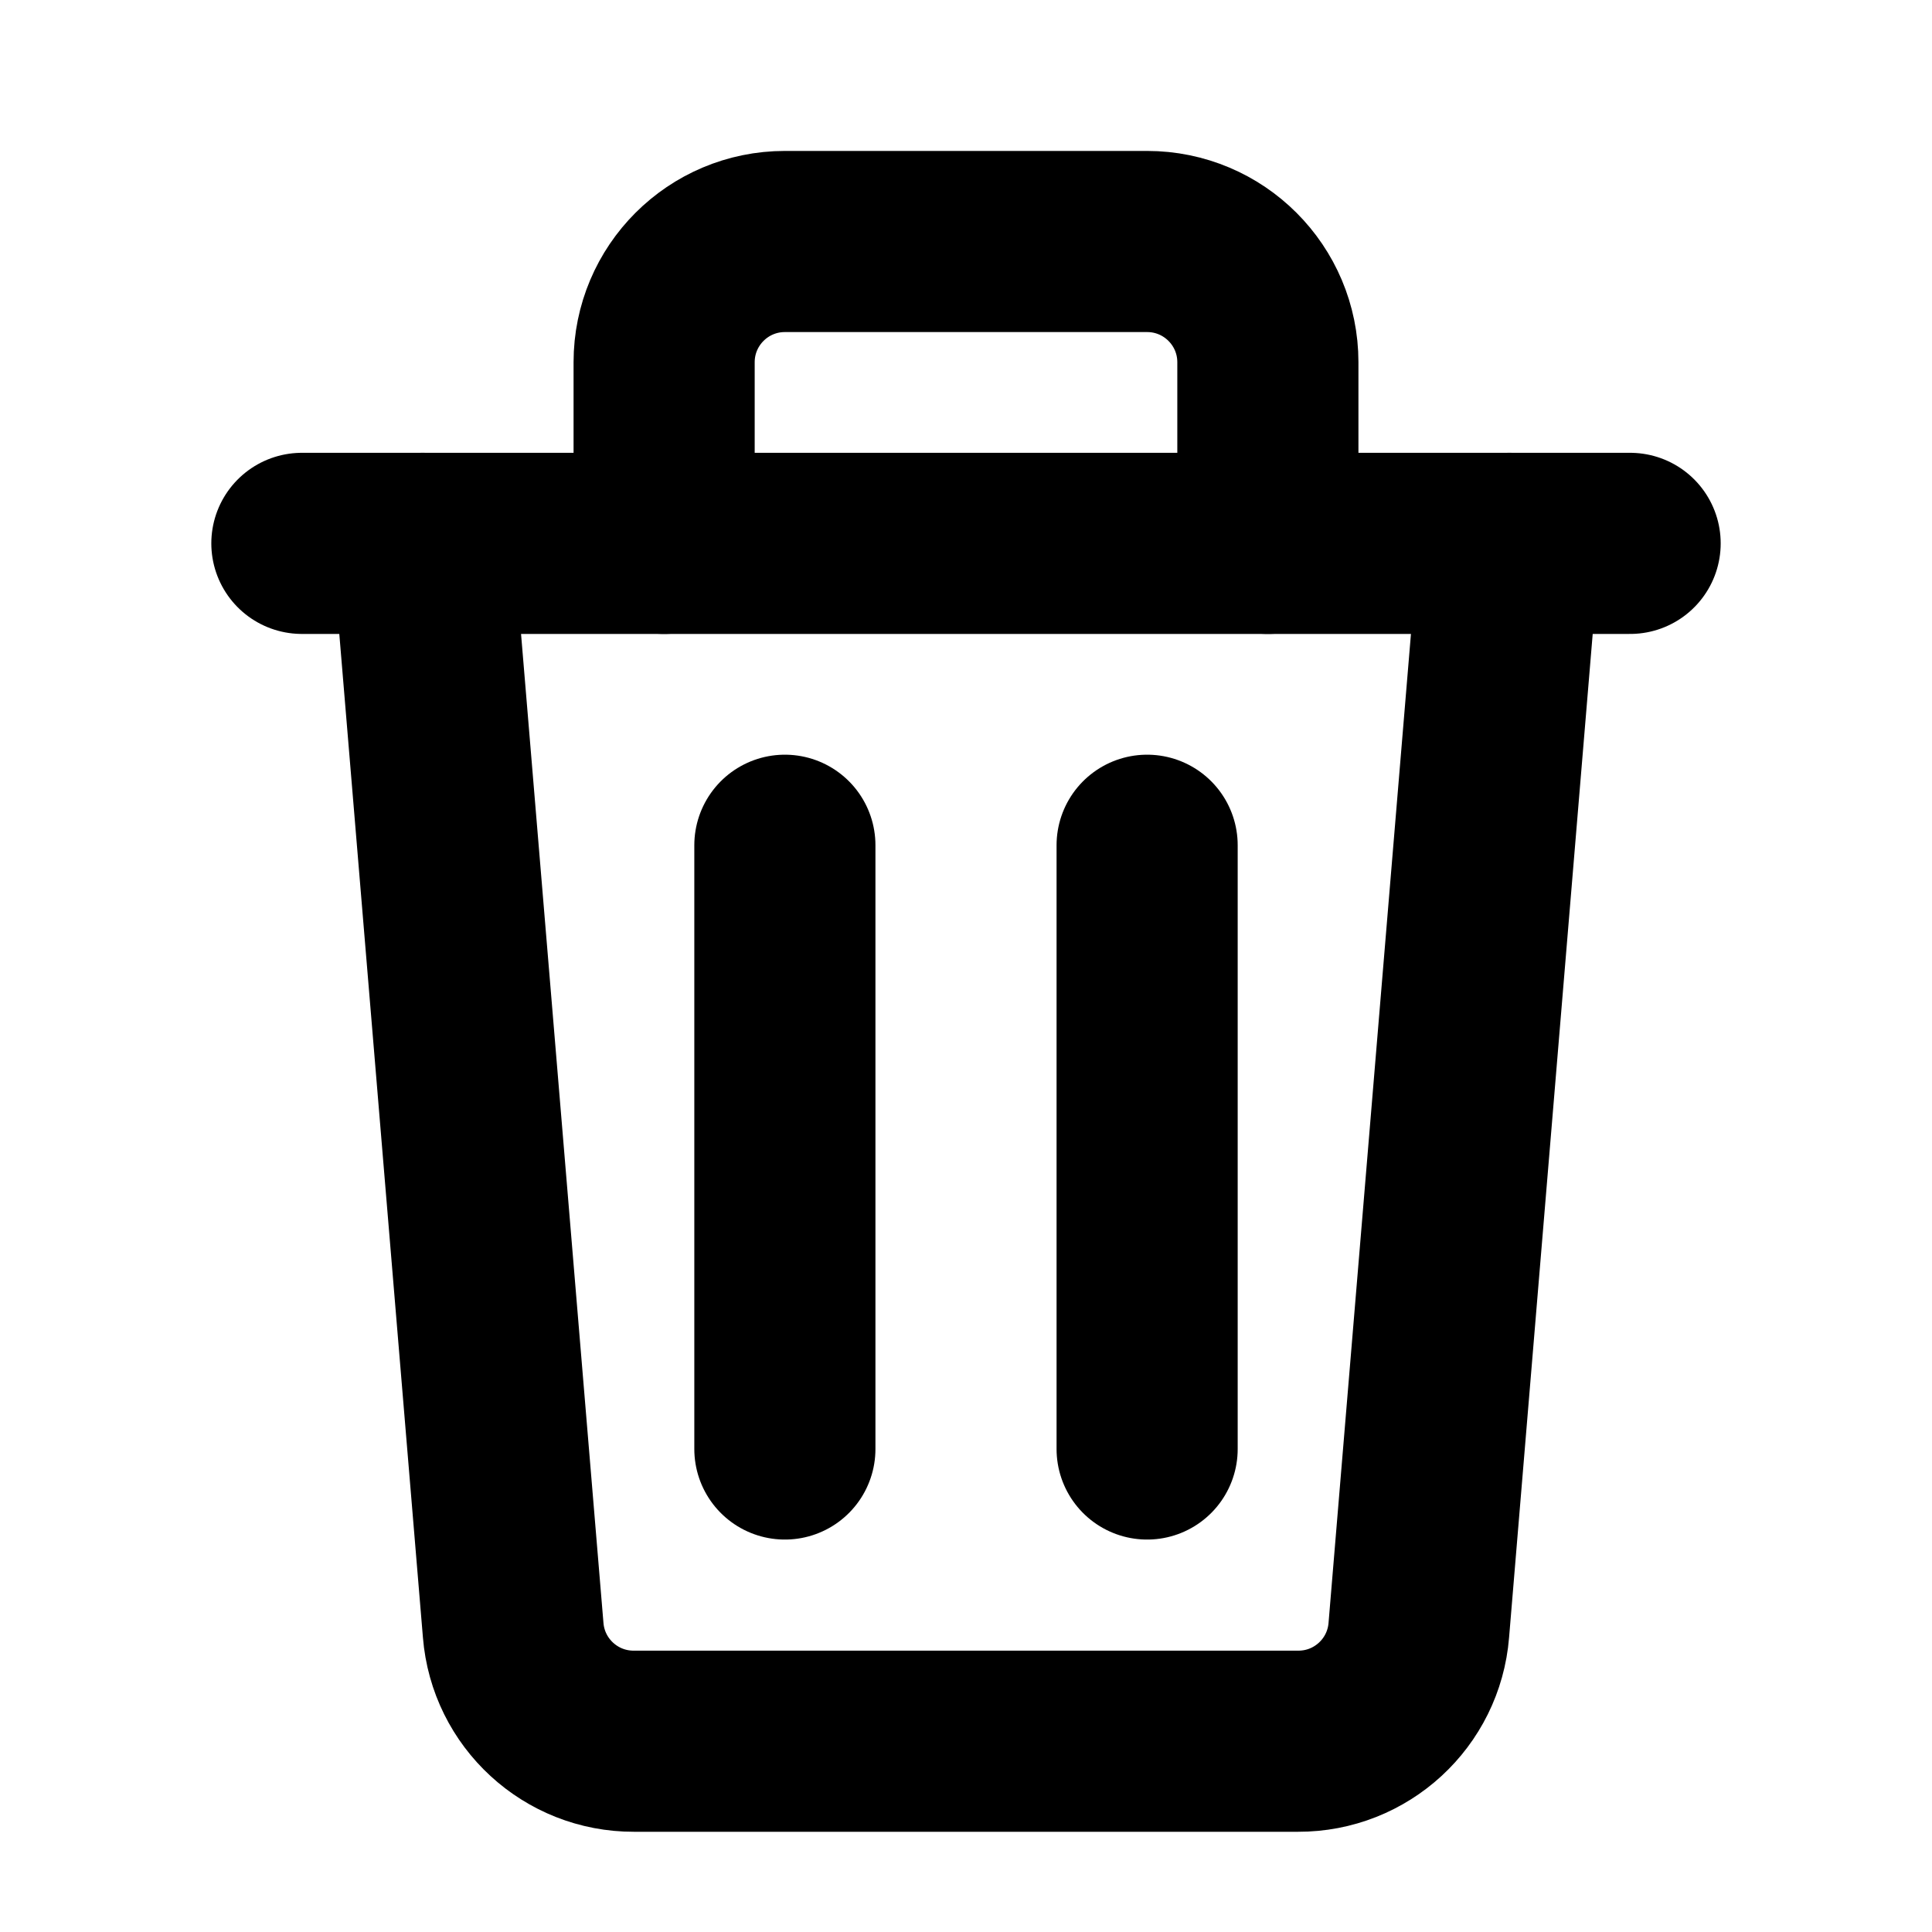
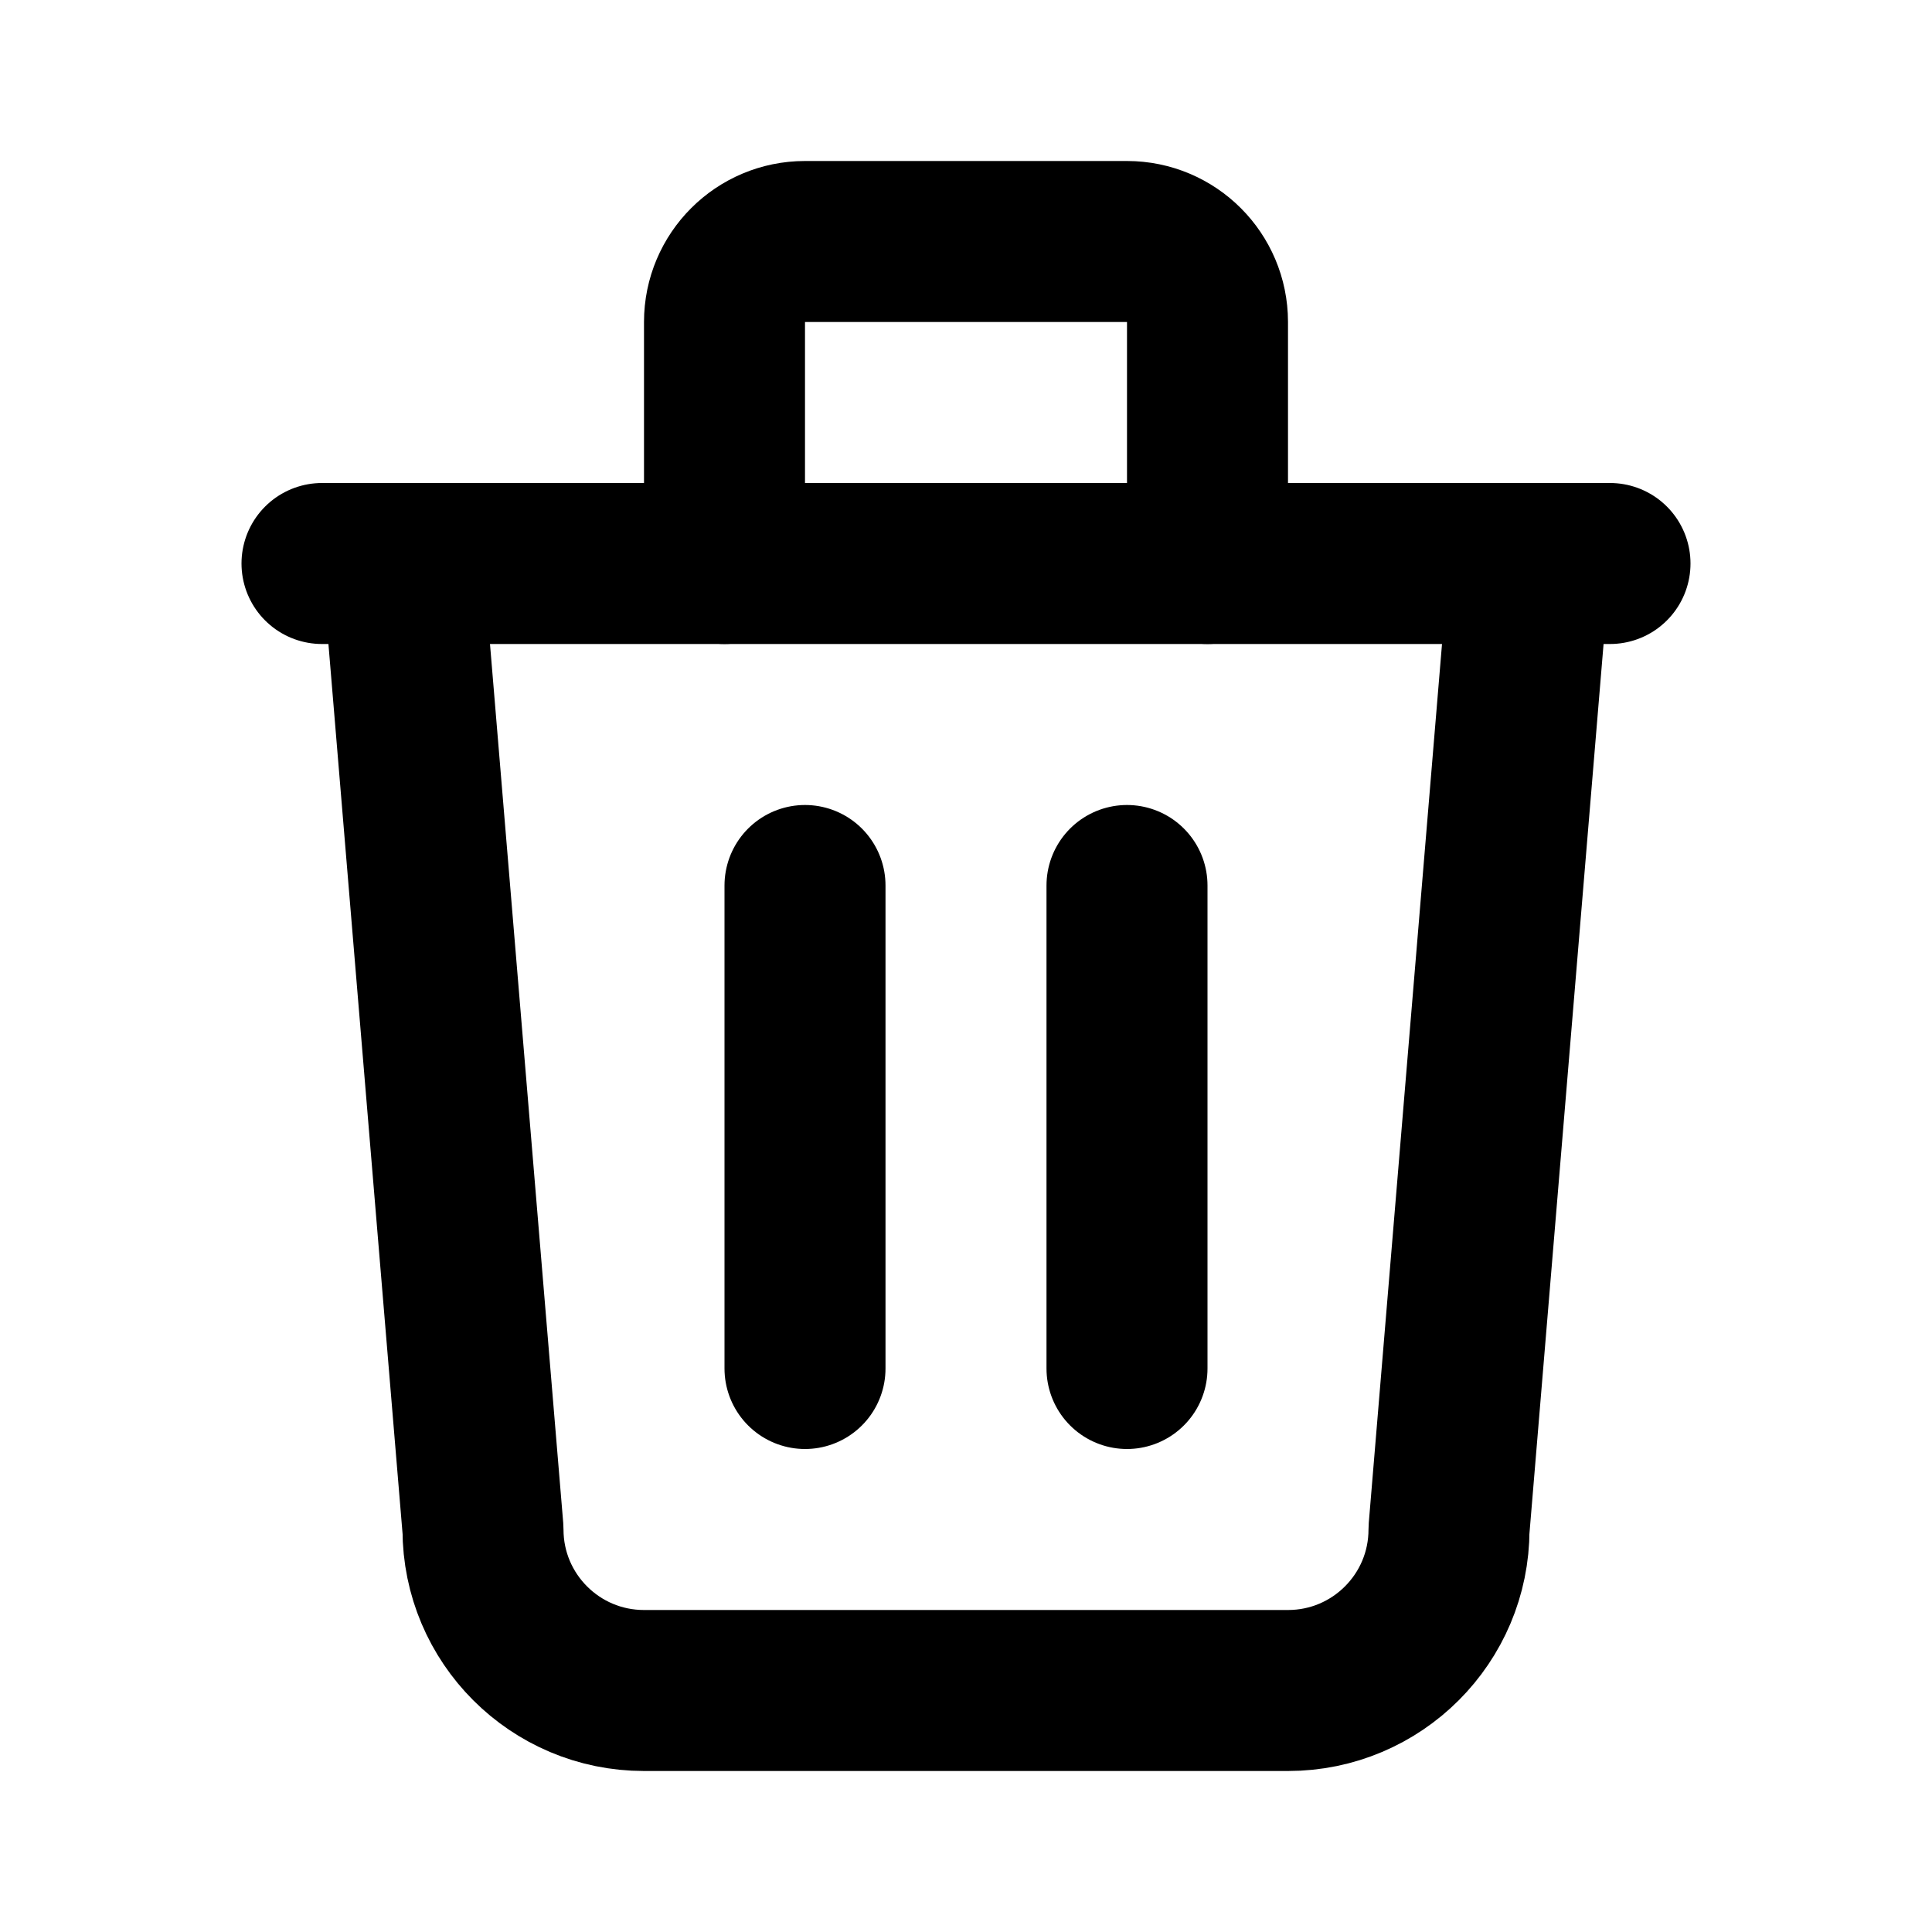
- <svg xmlns="http://www.w3.org/2000/svg" width="16" height="16" viewBox="0 0 16 16" fill="none" stroke="currentColor" stroke-width="1.5" stroke-linecap="round" stroke-linejoin="round">
-   <path d="M2.5 4.5h11" />
-   <path d="M5.5 4.5V3a1 1 0 0 1 1-1h3a1 1 0 0 1 1 1v1.5" />
-   <path d="M3.5 4.5l.75 9a1 1 0 0 0 1 .92h5.5a1 1 0 0 0 1-.92l.75-9" />
-   <line x1="6.5" y1="7" x2="6.5" y2="12" />
-   <line x1="9.5" y1="7" x2="9.5" y2="12" />
+ <svg xmlns="http://www.w3.org/2000/svg" width="16" height="16" viewBox="0 0 24 24" fill="none" stroke="currentColor" stroke-width="2" stroke-linecap="round" stroke-linejoin="round">
+   <path d="M4 7l16 0" />
+   <path d="M10 11l0 6" />
+   <path d="M14 11l0 6" />
+   <path d="M5 7l1 12a2 2 0 0 0 2 2h8a2 2 0 0 0 2 -2l1 -12" />
+   <path d="M9 7v-3a1 1 0 0 1 1 -1h4a1 1 0 0 1 1 1v3" />
</svg>
